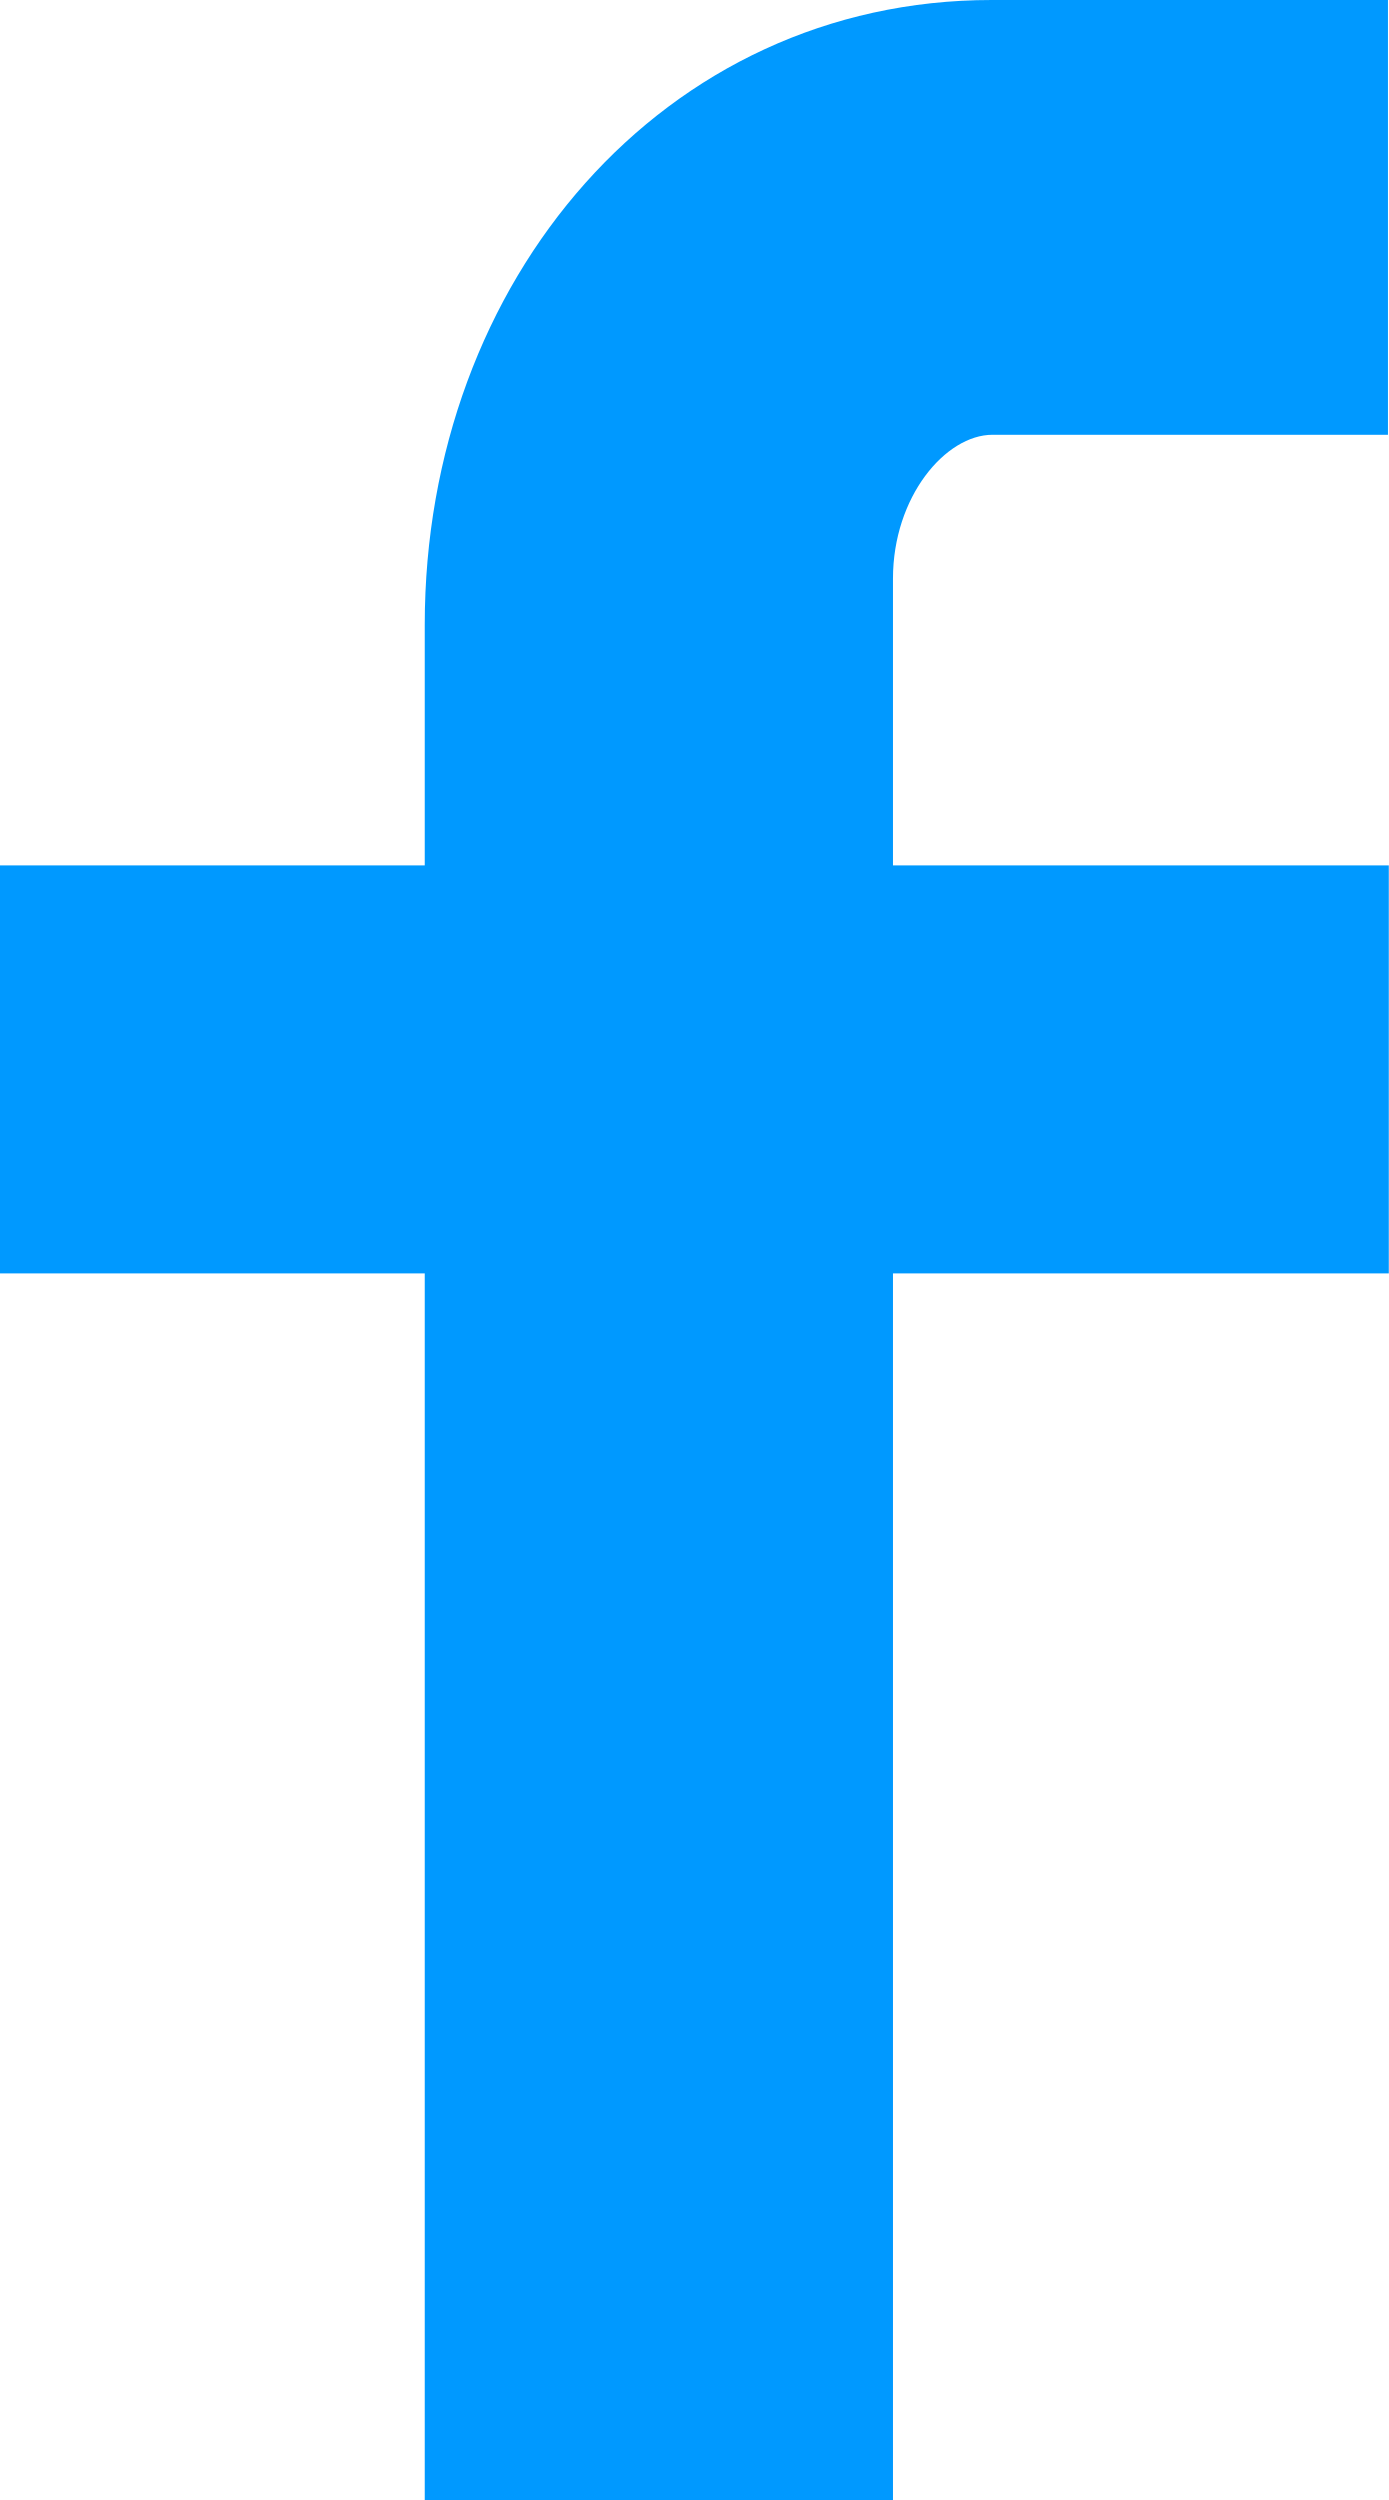
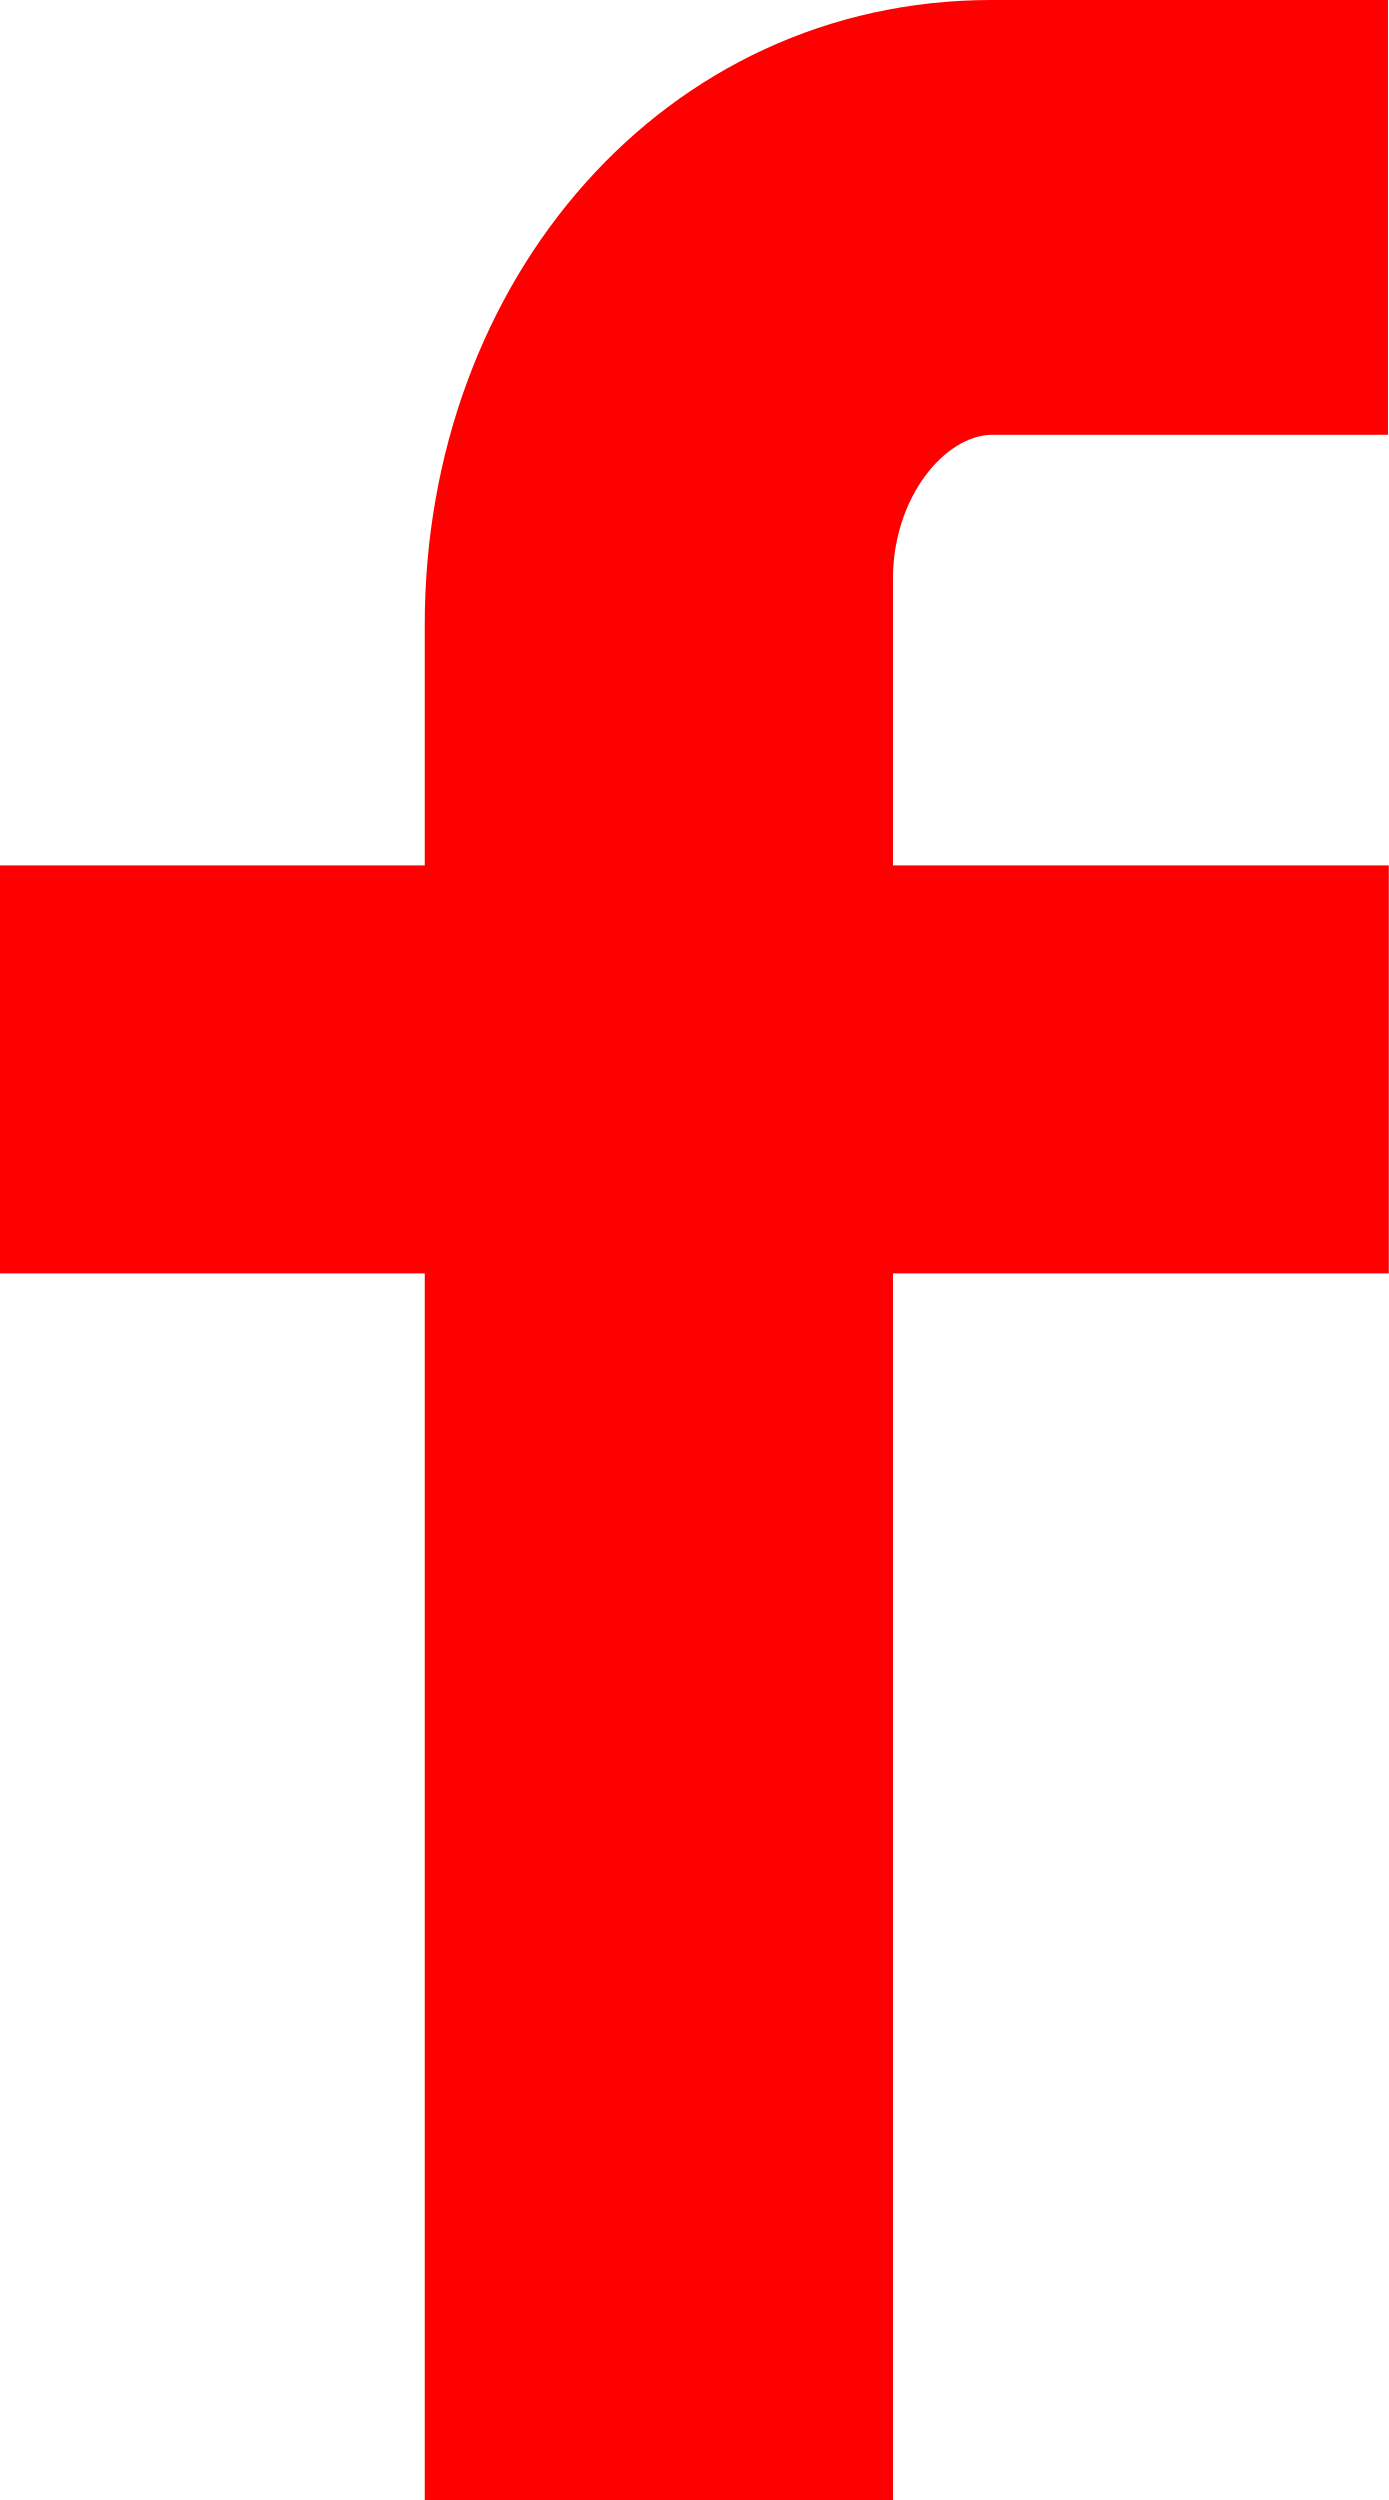
<svg xmlns="http://www.w3.org/2000/svg" height="299" width="166.1" viewBox="0 0 166.1 299">
-   <path fill="#09F" d="M166.1 52h-47.4c-5.6 0-11.9 7.4-11.9 17.2v34.3h59.3v48.8h-59.3V299h-56V152.3H0v-48.8h50.8V74.7C50.8 33.5 79.4 0 118.6 0H166v52z" />
+   <path fill="red" d="M166.1 52h-47.4c-5.6 0-11.9 7.4-11.9 17.2v34.3h59.3v48.8h-59.3V299h-56V152.3H0v-48.8h50.8V74.7C50.8 33.5 79.4 0 118.6 0H166v52z" />
</svg>
